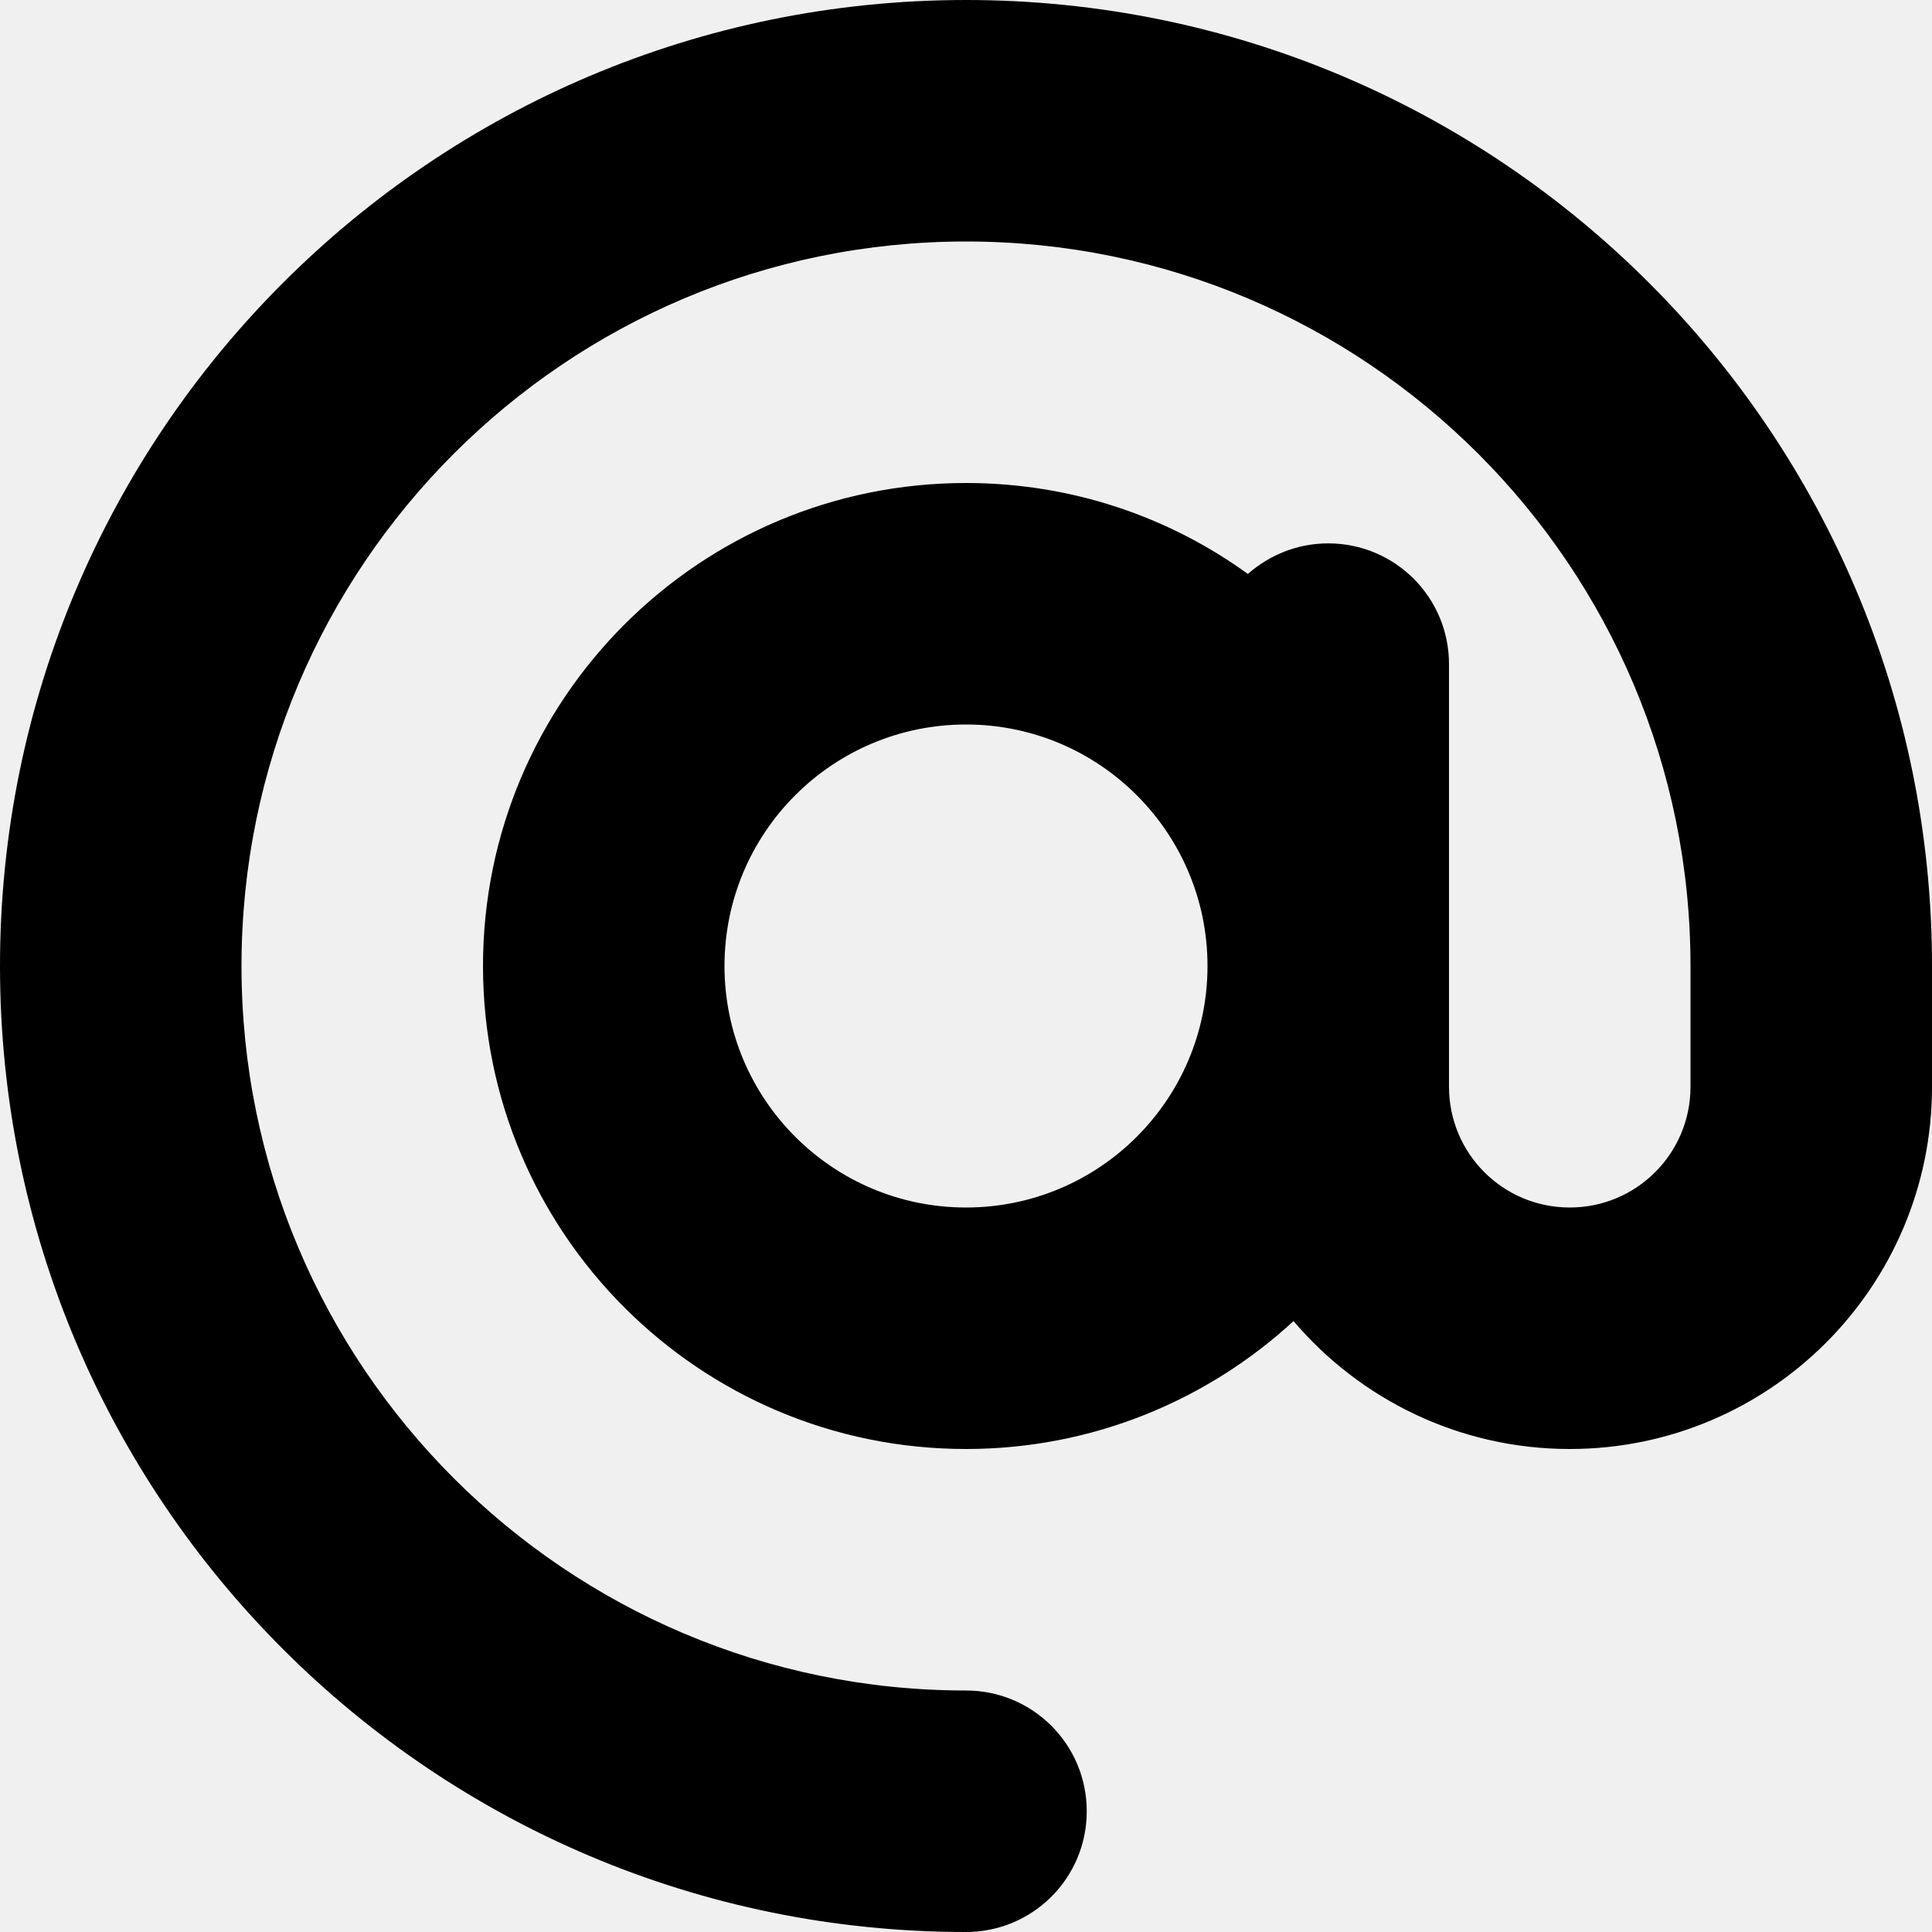
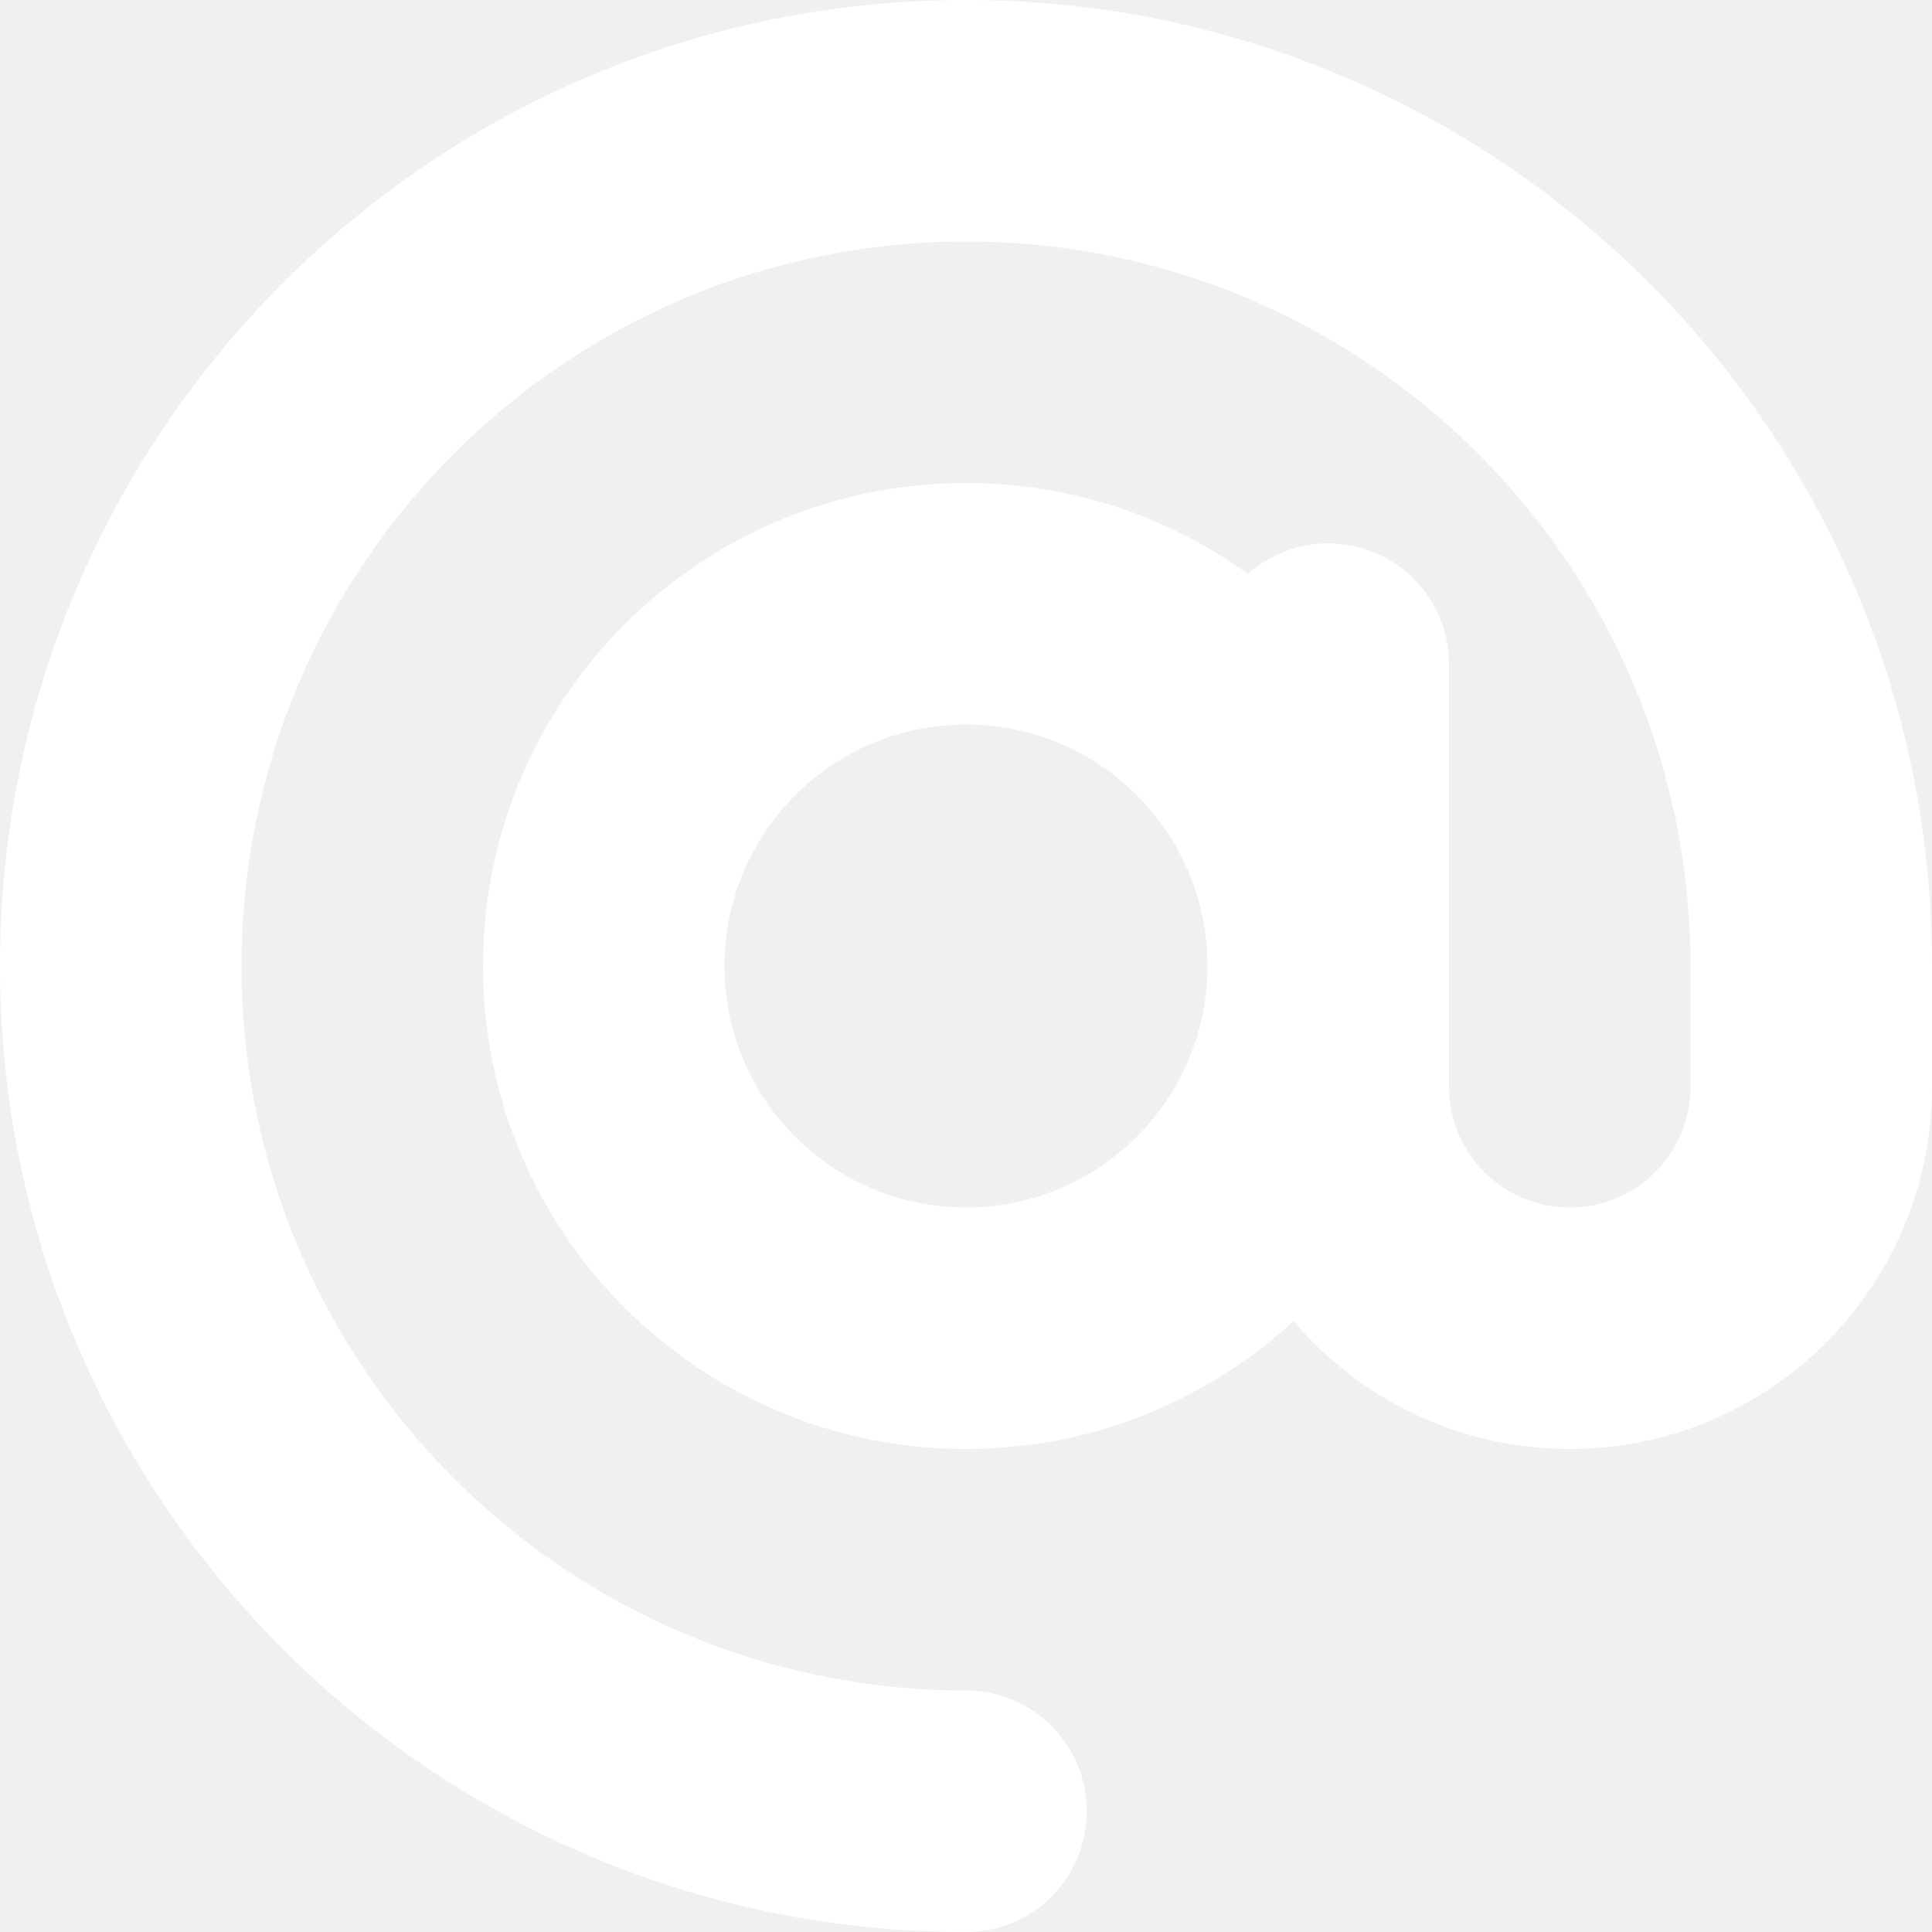
- <svg xmlns="http://www.w3.org/2000/svg" viewBox="0 0 512 512">
-   <path d="M256 64C150 64 64 150 64 256s86 192 192 192c17.7 0 32 14.3 32 32s-14.3 32-32 32C114.6 512 0 397.4 0 256S114.6 0 256 0S512 114.6 512 256v32c0 53-43 96-96 96c-29.3 0-55.6-13.2-73.2-33.9C320 371.1 289.5 384 256 384c-70.7 0-128-57.3-128-128s57.3-128 128-128c27.9 0 53.7 8.9 74.7 24.1c5.7-5 13.1-8.1 21.3-8.1c17.7 0 32 14.3 32 32v80 32c0 17.7 14.3 32 32 32s32-14.3 32-32V256c0-106-86-192-192-192zm64 192a64 64 0 1 0 -128 0 64 64 0 1 0 128 0z" />
+ <svg xmlns="http://www.w3.org/2000/svg" viewBox="0 0 512 512" version="1.1" id="svg4">
+   <defs id="defs8" />
+   <path d="M256 64C150 64 64 150 64 256s86 192 192 192c17.7 0 32 14.3 32 32s-14.3 32-32 32C114.6 512 0 397.4 0 256S114.6 0 256 0S512 114.6 512 256v32c0 53-43 96-96 96c-29.3 0-55.6-13.2-73.2-33.9C320 371.1 289.5 384 256 384c-70.7 0-128-57.3-128-128s57.3-128 128-128c27.9 0 53.7 8.9 74.7 24.1c5.7-5 13.1-8.1 21.3-8.1c17.7 0 32 14.3 32 32v80 32c0 17.7 14.3 32 32 32s32-14.3 32-32V256c0-106-86-192-192-192zm64 192a64 64 0 1 0 -128 0 64 64 0 1 0 128 0z" id="path2" style="fill:#ffffff" />
</svg>
